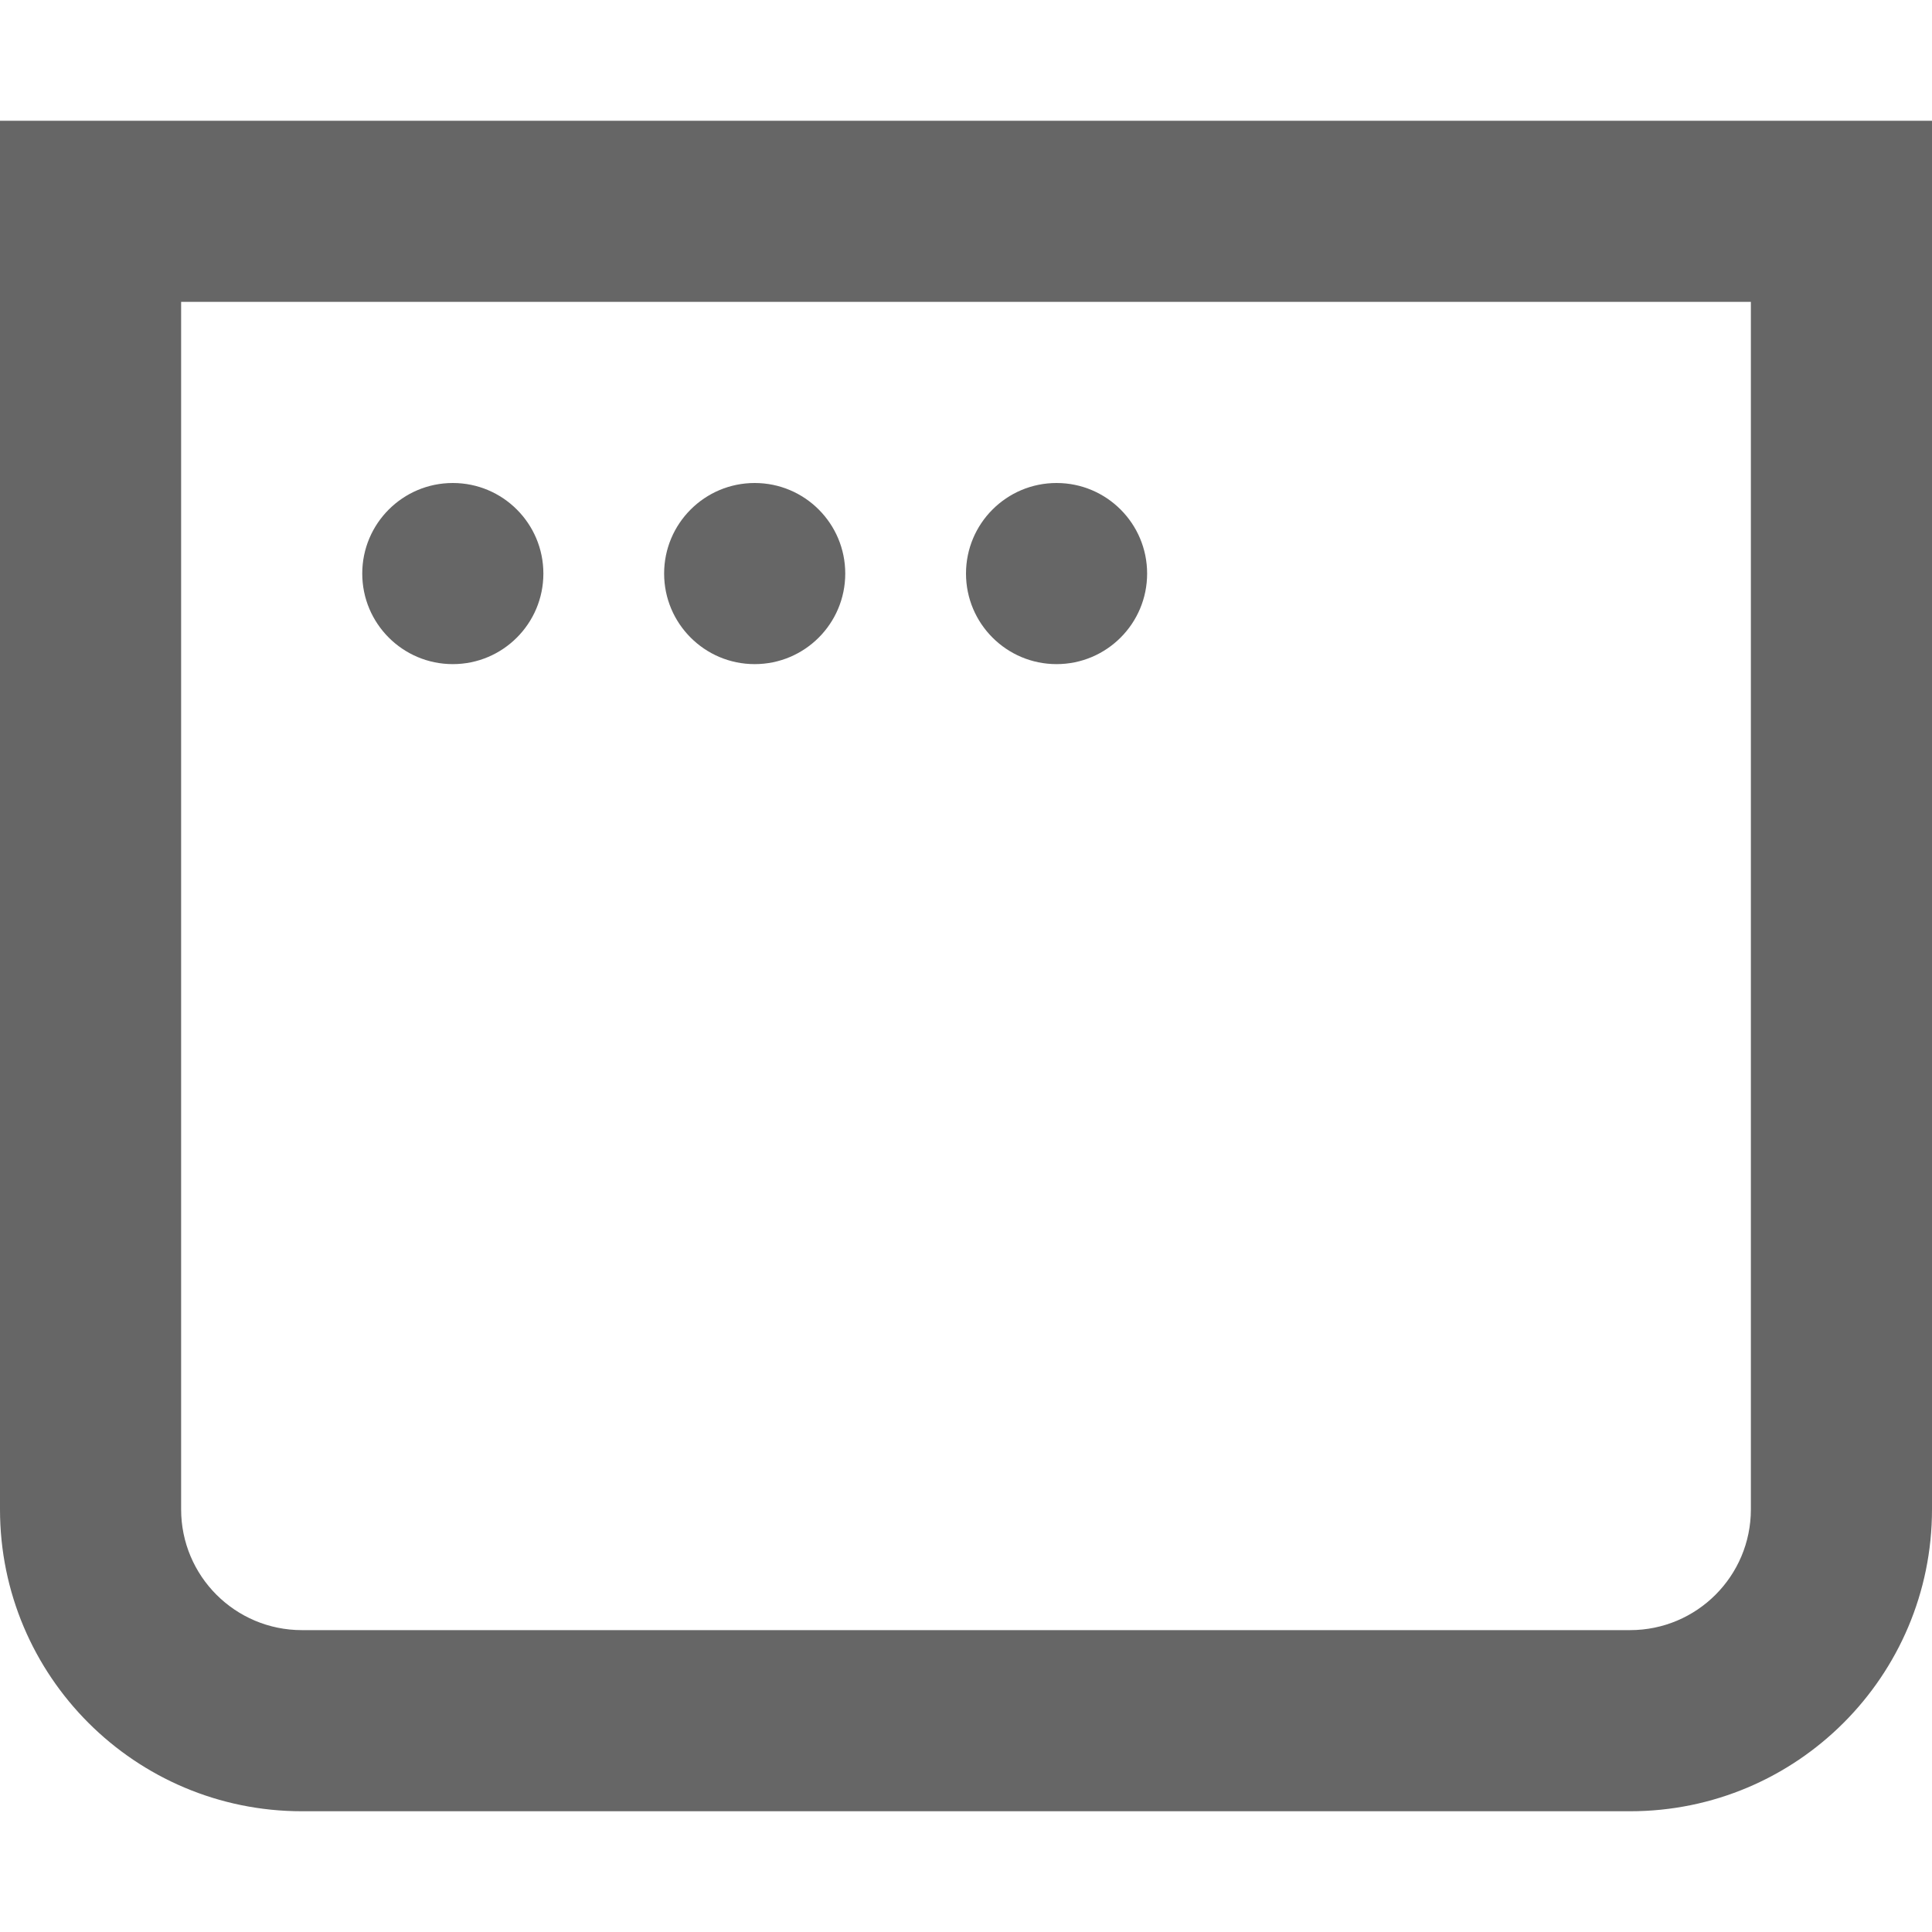
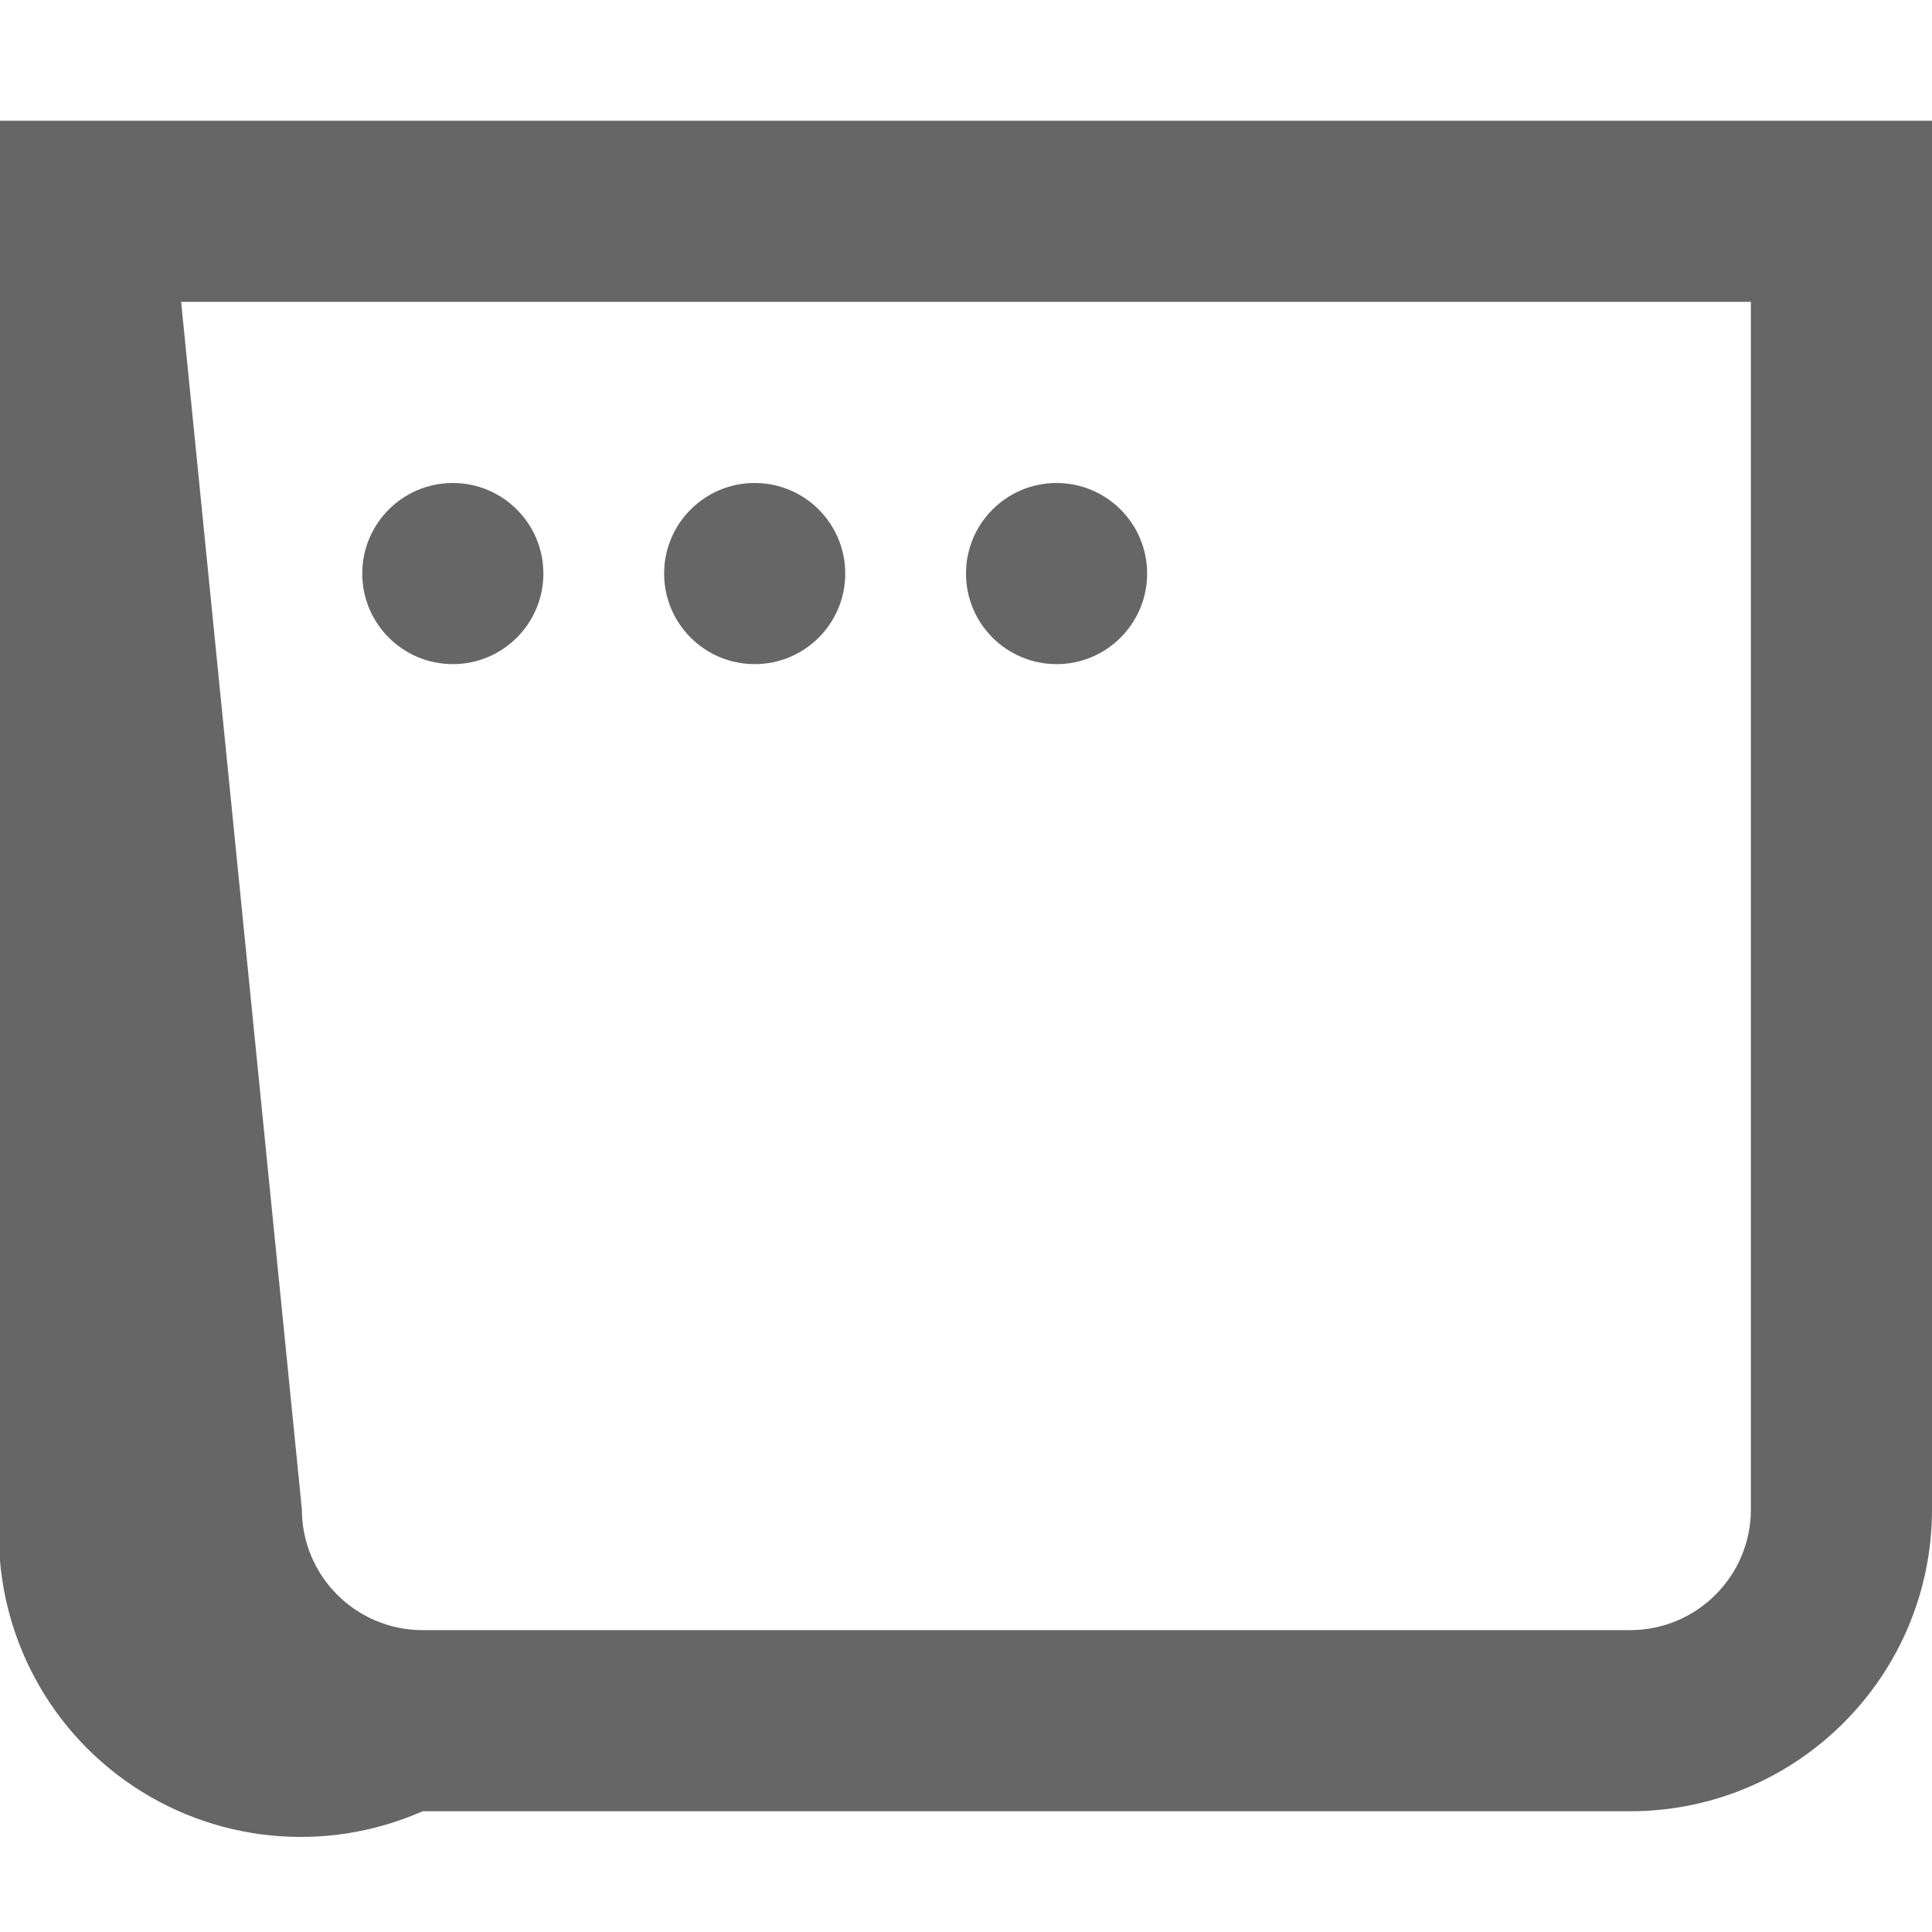
<svg xmlns="http://www.w3.org/2000/svg" fill="none" viewBox="0 0 16 16">
-   <path fill-rule="evenodd" clip-rule="evenodd" d="M1.5 2.5h13v10a1 1 0 0 1-1 1h-11a1 1 0 0 1-1-1zM0 1h16v11.5a2.5 2.5 0 0 1-2.5 2.5h-11A2.5 2.5 0 0 1 0 12.5zm3.75 4.5a.75.75 0 1 0 0-1.5.75.75 0 0 0 0 1.5M7 4.75a.75.75 0 1 1-1.5 0 .75.75 0 0 1 1.5 0m1.75.75a.75.75 0 1 0 0-1.5.75.75 0 0 0 0 1.5" fill="#666" />
+   <path fill-rule="evenodd" clip-rule="evenodd" d="M1.5 2.5h13v10a1 1 0 0 1-1 1h-10a1 1 0 0 1-1-1zM0 1h16v11.5a2.5 2.5 0 0 1-2.5 2.5h-10A2.5 2.5 0 0 1 0 12.5zm3.75 4.5a.75.75 0 1 0 0-1.5.75.75 0 0 0 0 1.5M7 4.75a.75.75 0 1 1-1.5 0 .75.75 0 0 1 1.5 0m1.75.75a.75.75 0 1 0 0-1.5.75.75 0 0 0 0 1.5" fill="#666" />
</svg>
